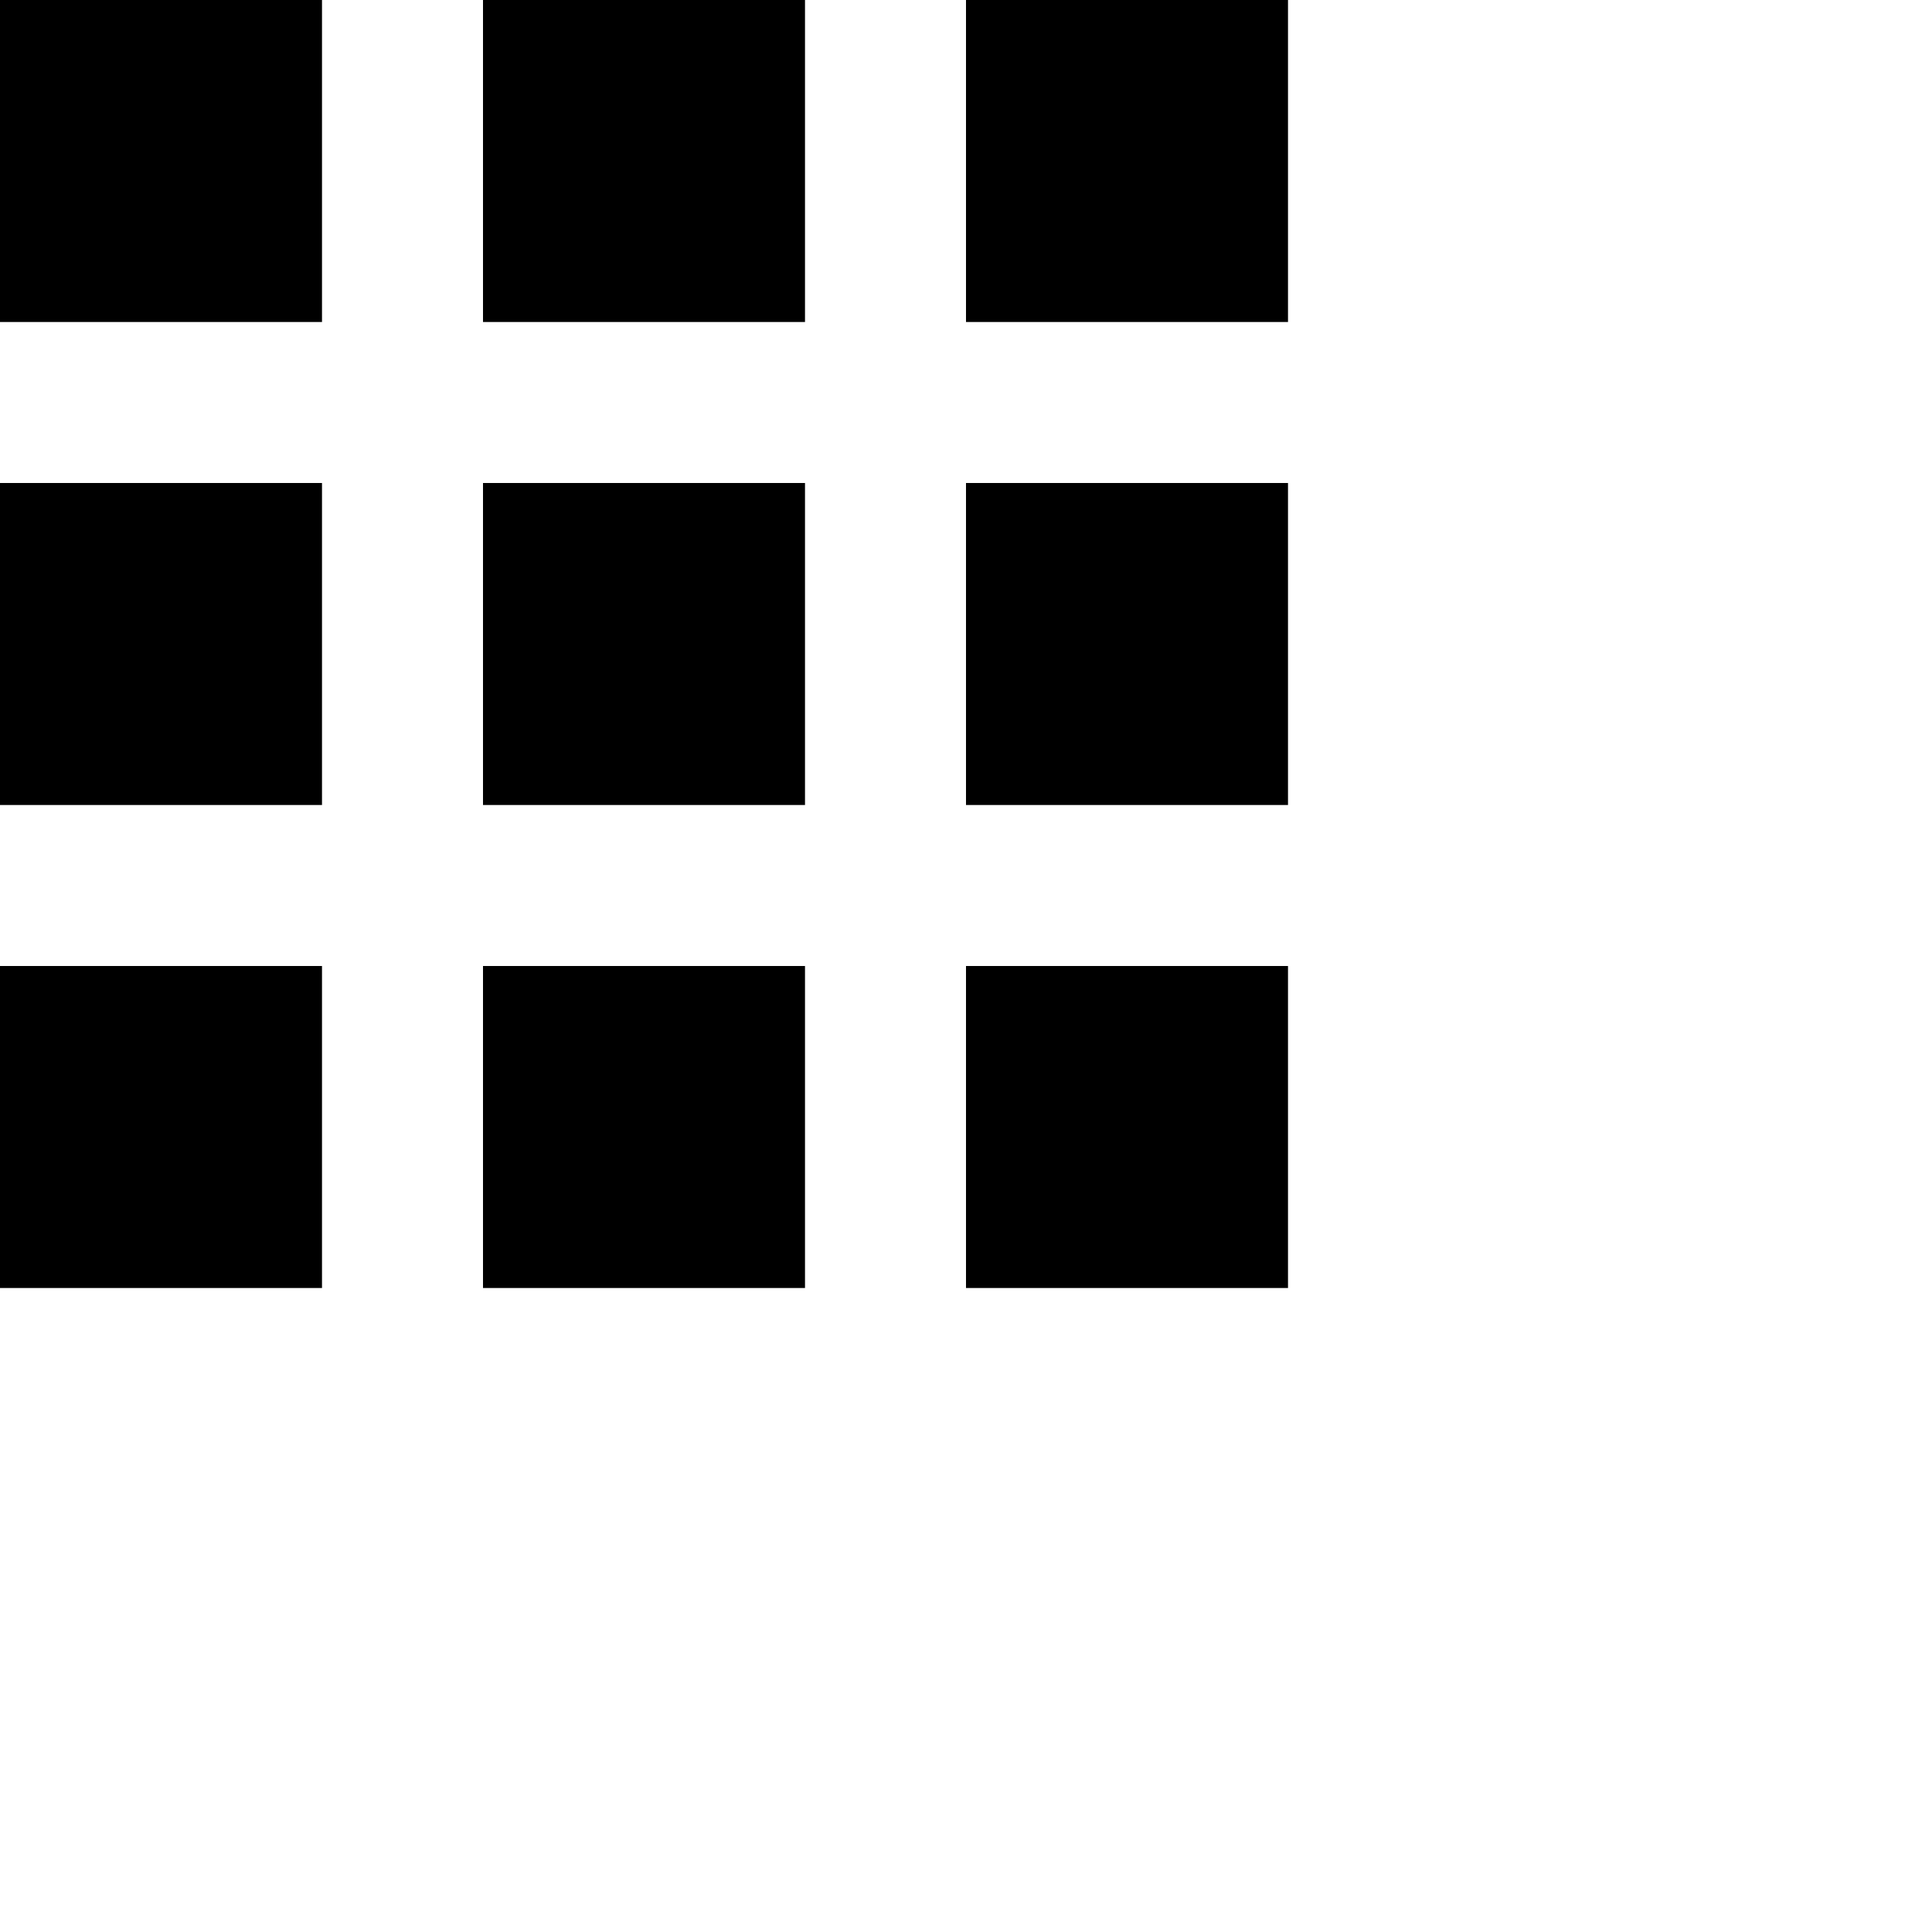
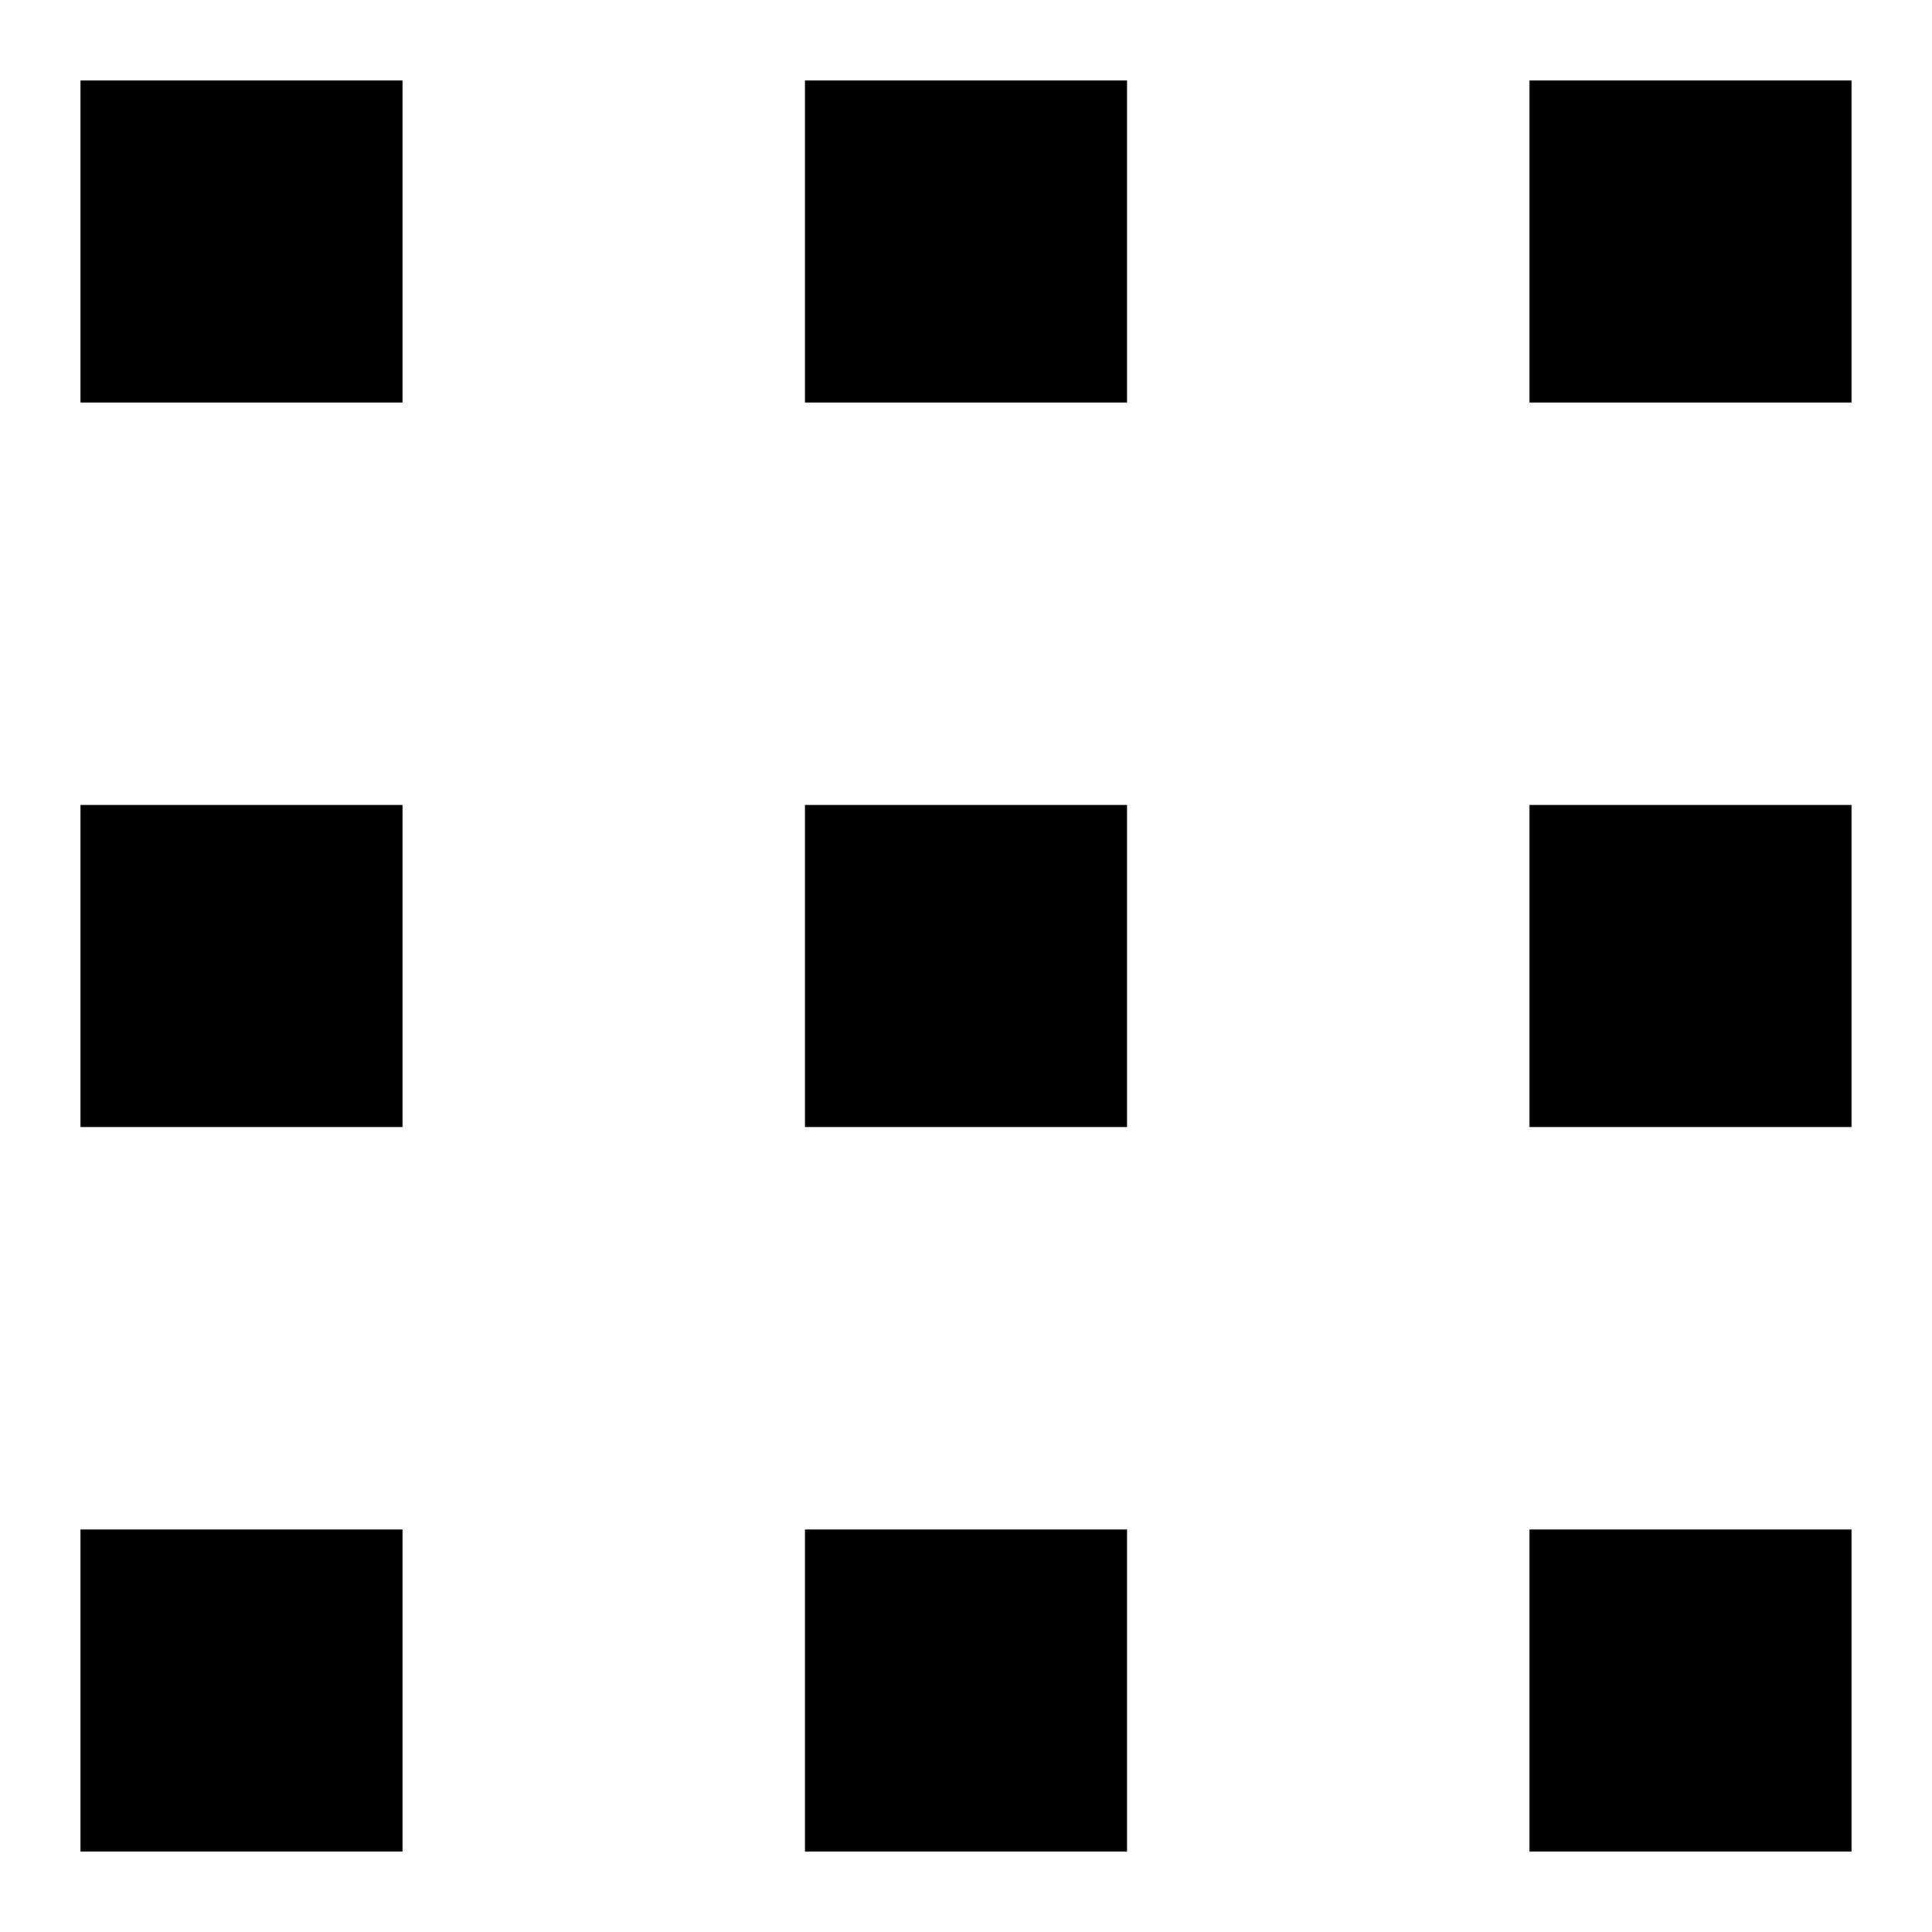
- <svg xmlns="http://www.w3.org/2000/svg" viewBox="0 0 24 24">
-   <path d="M0 0v4h4V0H0zm6 0v4h4V0H6zm6 0v4h4V0h-4zM0 6v4h4V6H0zm6 0v4h4V6H6zm6 0v4h4V6h-4zM0 12v4h4v-4H0zm6 0v4h4v-4H6zm6 0v4h4v-4h-4z" />
+ <svg xmlns="http://www.w3.org/2000/svg" version="1.1" id="icon" x="0px" y="0px" viewBox="0 0 24 24" enable-background="new 0 0 24 24" xml:space="preserve">
+   <rect x="1" y="1" width="4" height="4" />
+   <rect x="10" y="1" width="4" height="4" />
+   <rect x="19" y="1" width="4" height="4" />
+   <rect x="1" y="10" width="4" height="4" />
+   <rect x="10" y="10" width="4" height="4" />
+   <rect x="19" y="10" width="4" height="4" />
+   <rect x="1" y="19" width="4" height="4" />
+   <rect x="10" y="19" width="4" height="4" />
+   <rect x="19" y="19" width="4" height="4" />
</svg>
